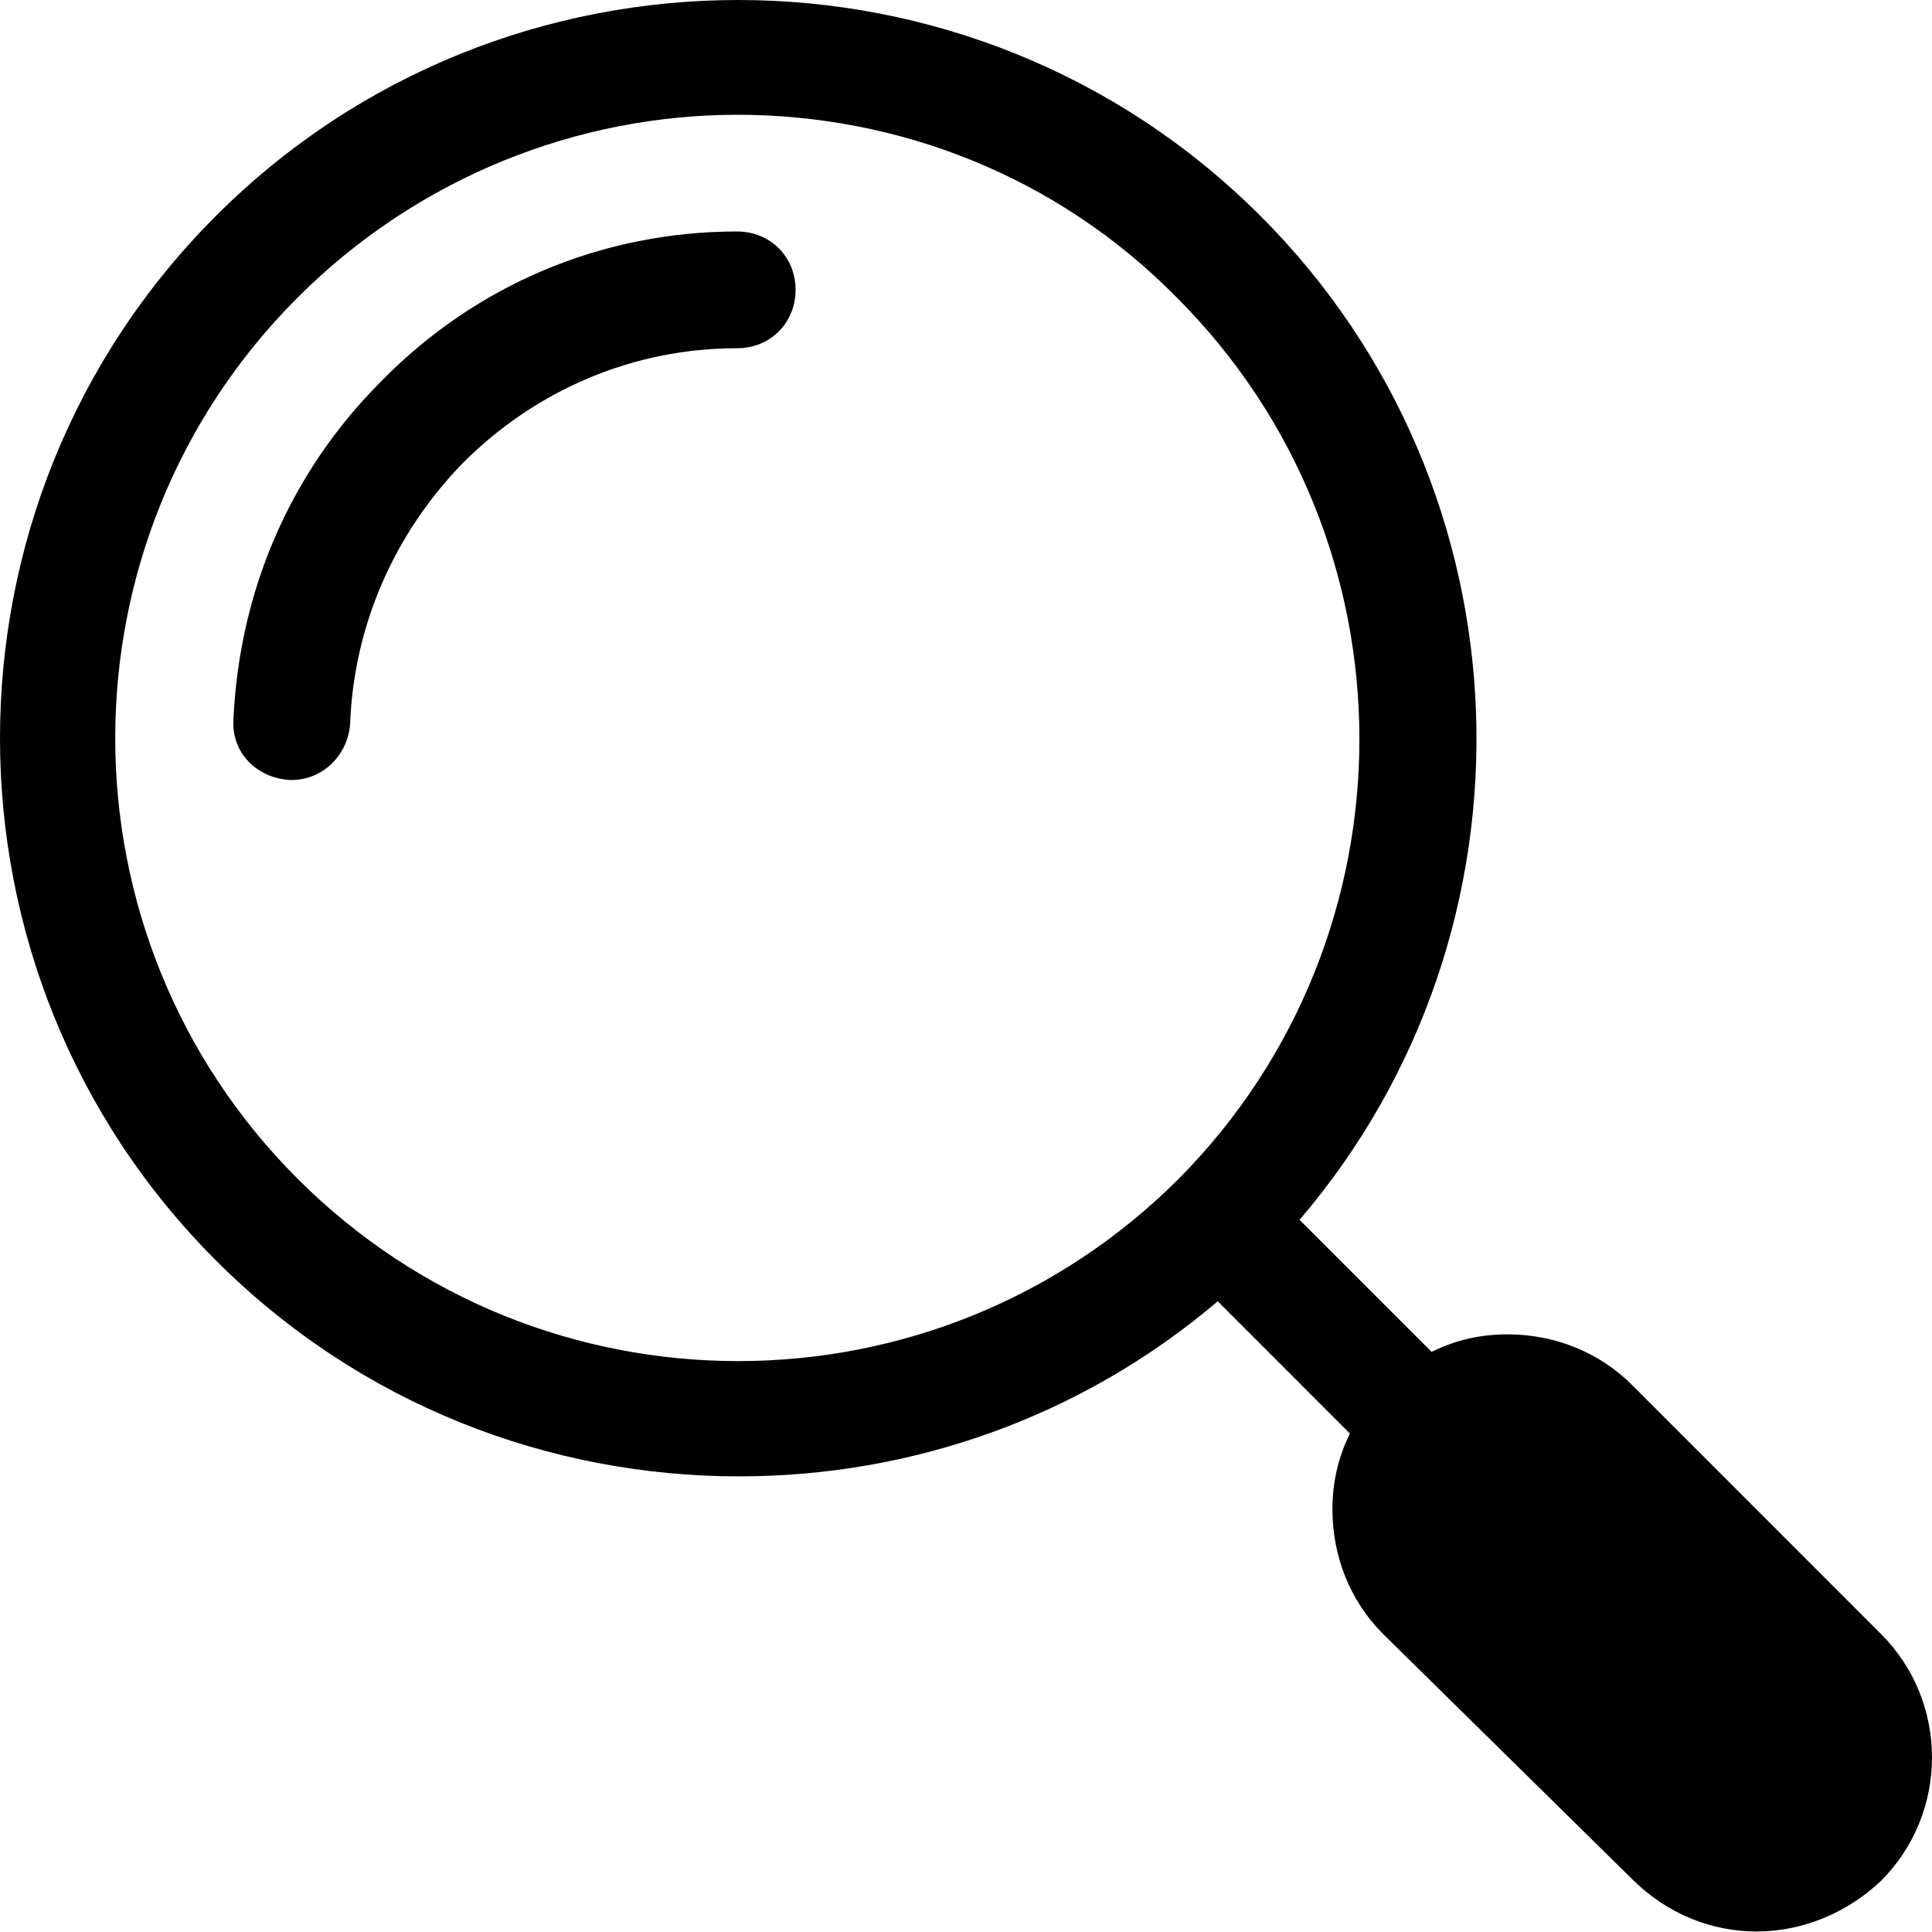
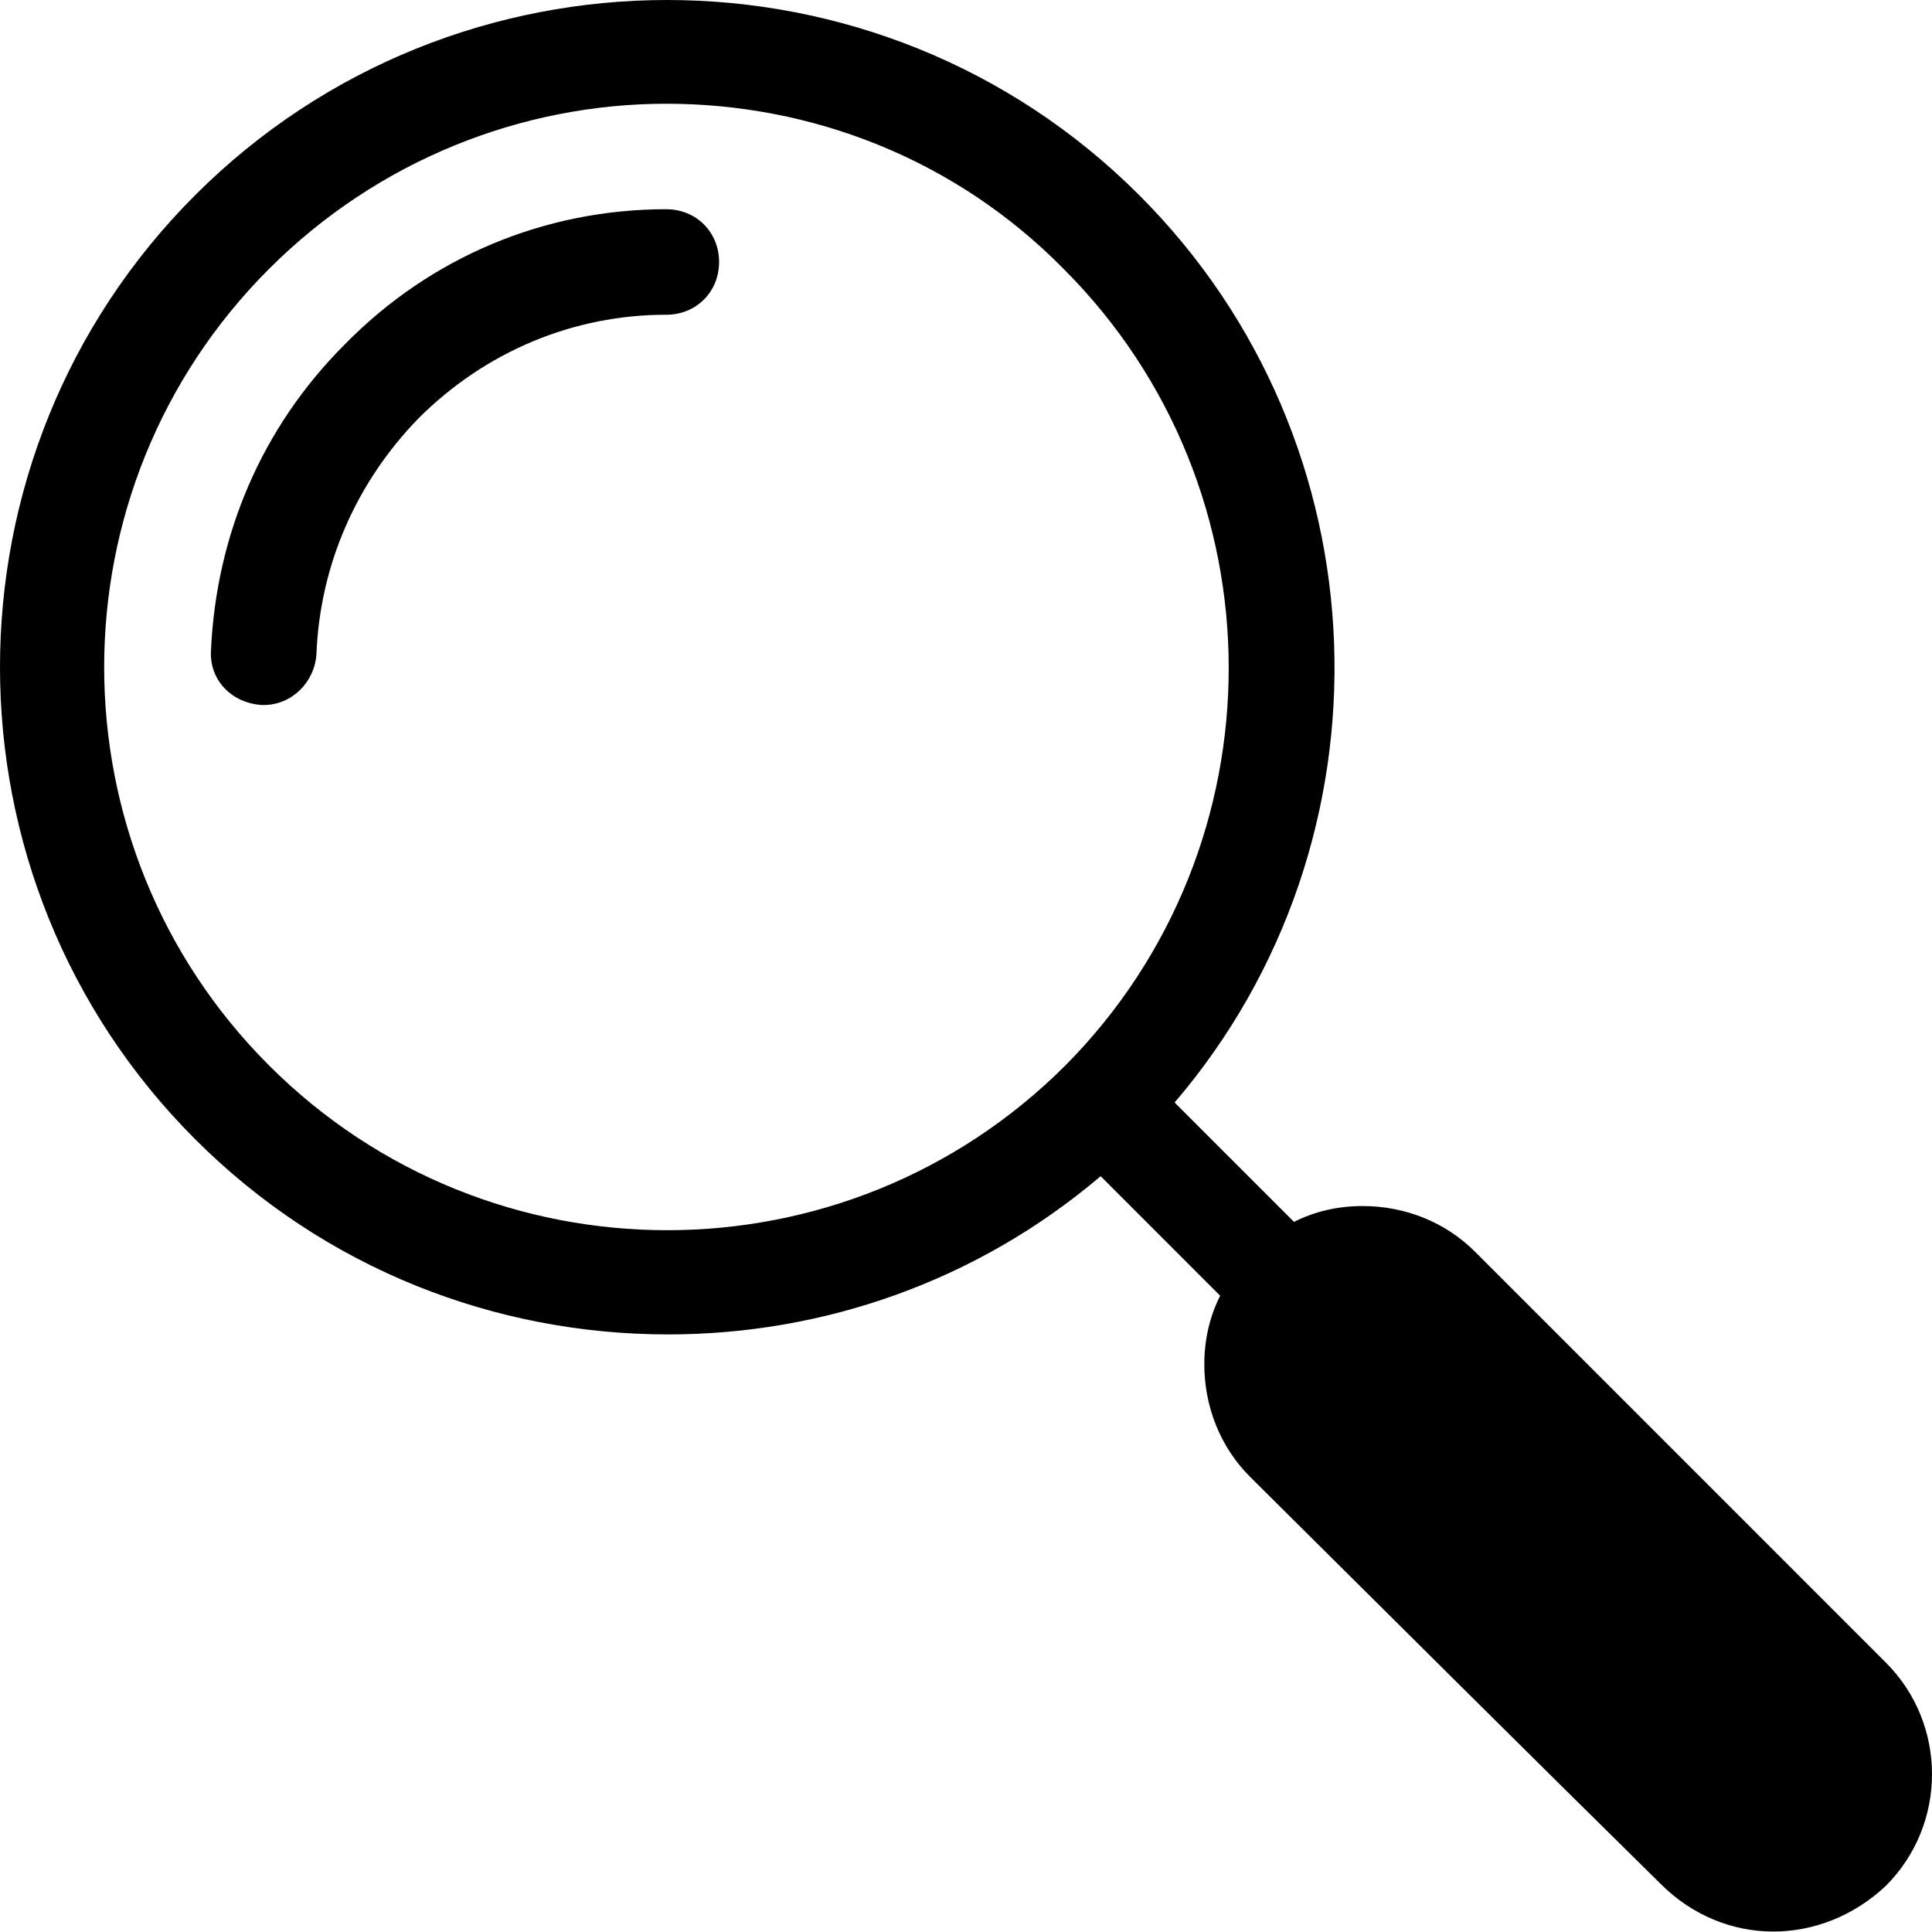
- <svg xmlns="http://www.w3.org/2000/svg" fill="#000000" viewBox="0 0 99.325 99.299" width="99.325" height="99.299" version="1.1" id="svg4">
+ <svg xmlns="http://www.w3.org/2000/svg" fill="#000000" viewBox="0 0 109.891 109.865" width="109.891" height="109.865" version="1.1" id="svg4">
  <defs id="defs8" />
-   <path id="path2" style="fill:#000000;fill-opacity:1;stroke:none" d="M 37.95,0 C 28.225,0 18.5,3.7 11.1,11.1 c -14.8,14.8 -14.8,38.899 0,53.699 7.4,7.4 17.1,11.102 26.9,11.102 8.818,0 17.55,-3.008 24.604,-9 l 4.293,4.293 c 0.002,0.002 0.002,0.004 0.004,0.006 l 2.5,2.5 c -0.6,1.2 -0.9,2.5 -0.9,3.9 0,2.4 0.9,4.7 2.6,6.4 l 12.801,12.6 c 1.8,1.8 4.098,2.699 6.398,2.699 2.3,0 4.6,-0.9 6.4,-2.6 3.5,-3.5 3.5,-9.199 0,-12.699 L 83.901,71.199 c -1.7,-1.7 -4,-2.6 -6.4,-2.6 C 76.1,68.6 74.8,68.9 73.6,69.5 L 71.1,67 66.811,62.711 C 79.56,47.813 78.924,25.224 64.799,11.1 57.399,3.7 47.675,0 37.95,0 Z m -0.049,5.9 c 8.2,0 16.4,3.098 22.6,9.398 C 73,27.799 73,48.1 60.6,60.6 c -12.5,12.5 -32.801,12.5 -45.301,0 -12.5,-12.5 -12.5,-32.801 0,-45.301 6.2,-6.2 14.402,-9.398 22.602,-9.398 z m 0,6 C 31.001,11.9 24.5,14.6 19.6,19.6 14.9,24.3 12.3,30.4 12,37 c -0.1,1.7 1.2,3 2.9,3.1 h 0.1 c 1.6,0 2.9,-1.3 3,-2.9 0.2,-5.1 2.299,-9.8 5.799,-13.4 3.8,-3.8 8.802,-5.898 14.102,-5.898 1.7,0 3,-1.3 3,-3 0,-1.7 -1.3,-3 -3,-3 z" />
+   <path id="path975" style="display:inline;fill:#000000;fill-opacity:1;stroke:none" d="m 37.95,0 c -9.725,0 -19.45,3.7 -26.85,11.1 -14.8,14.8 -14.8,38.899 0,53.699 7.4,7.4 17.1,11.102 26.9,11.102 8.818,0 17.55,-3.008 24.604,-9 l 4.293,4.293 c 0.832,0.836 1.669,1.671 2.504,2.506 -0.6,1.2 -0.9,2.5 -0.9,3.9 0,2.4 0.9,4.7 2.6,6.4 8.396,8.337 15.668,15.583 23.367,23.166 1.8,1.8 4.098,2.699 6.398,2.699 2.3,0 4.6,-0.9 6.4,-2.6 3.5,-3.5 3.5,-9.199 0,-12.699 C 99.345,86.645 90.821,78.12 83.901,71.199 c -1.7,-1.7 -4,-2.6 -6.4,-2.6 -1.4,0 -2.7,0.3 -3.9,0.9 C 71.337,67.237 69.074,64.974 66.811,62.711 79.56,47.813 78.924,25.224 64.799,11.1 57.399,3.7 47.675,0 37.95,0 Z m -0.049,5.9 c 8.2,0 16.4,3.098 22.6,9.398 12.5,12.5 12.5,32.801 0.1,45.301 -12.5,12.5 -32.801,12.5 -45.301,0 -12.5,-12.5 -12.5,-32.801 0,-45.301 6.2,-6.2 14.402,-9.398 22.602,-9.398 z m 0,6 c -6.9,0 -13.401,2.699 -18.301,7.699 C 14.9,24.3 12.3,30.4 12,37 c -0.1,1.7 1.2,3 2.9,3.1 h 0.1 c 1.6,0 2.9,-1.3 3,-2.9 0.2,-5.1 2.299,-9.8 5.799,-13.4 3.8,-3.8 8.802,-5.898 14.102,-5.898 1.7,0 3,-1.3 3,-3 0,-1.7 -1.3,-3 -3,-3 z" />
</svg>
